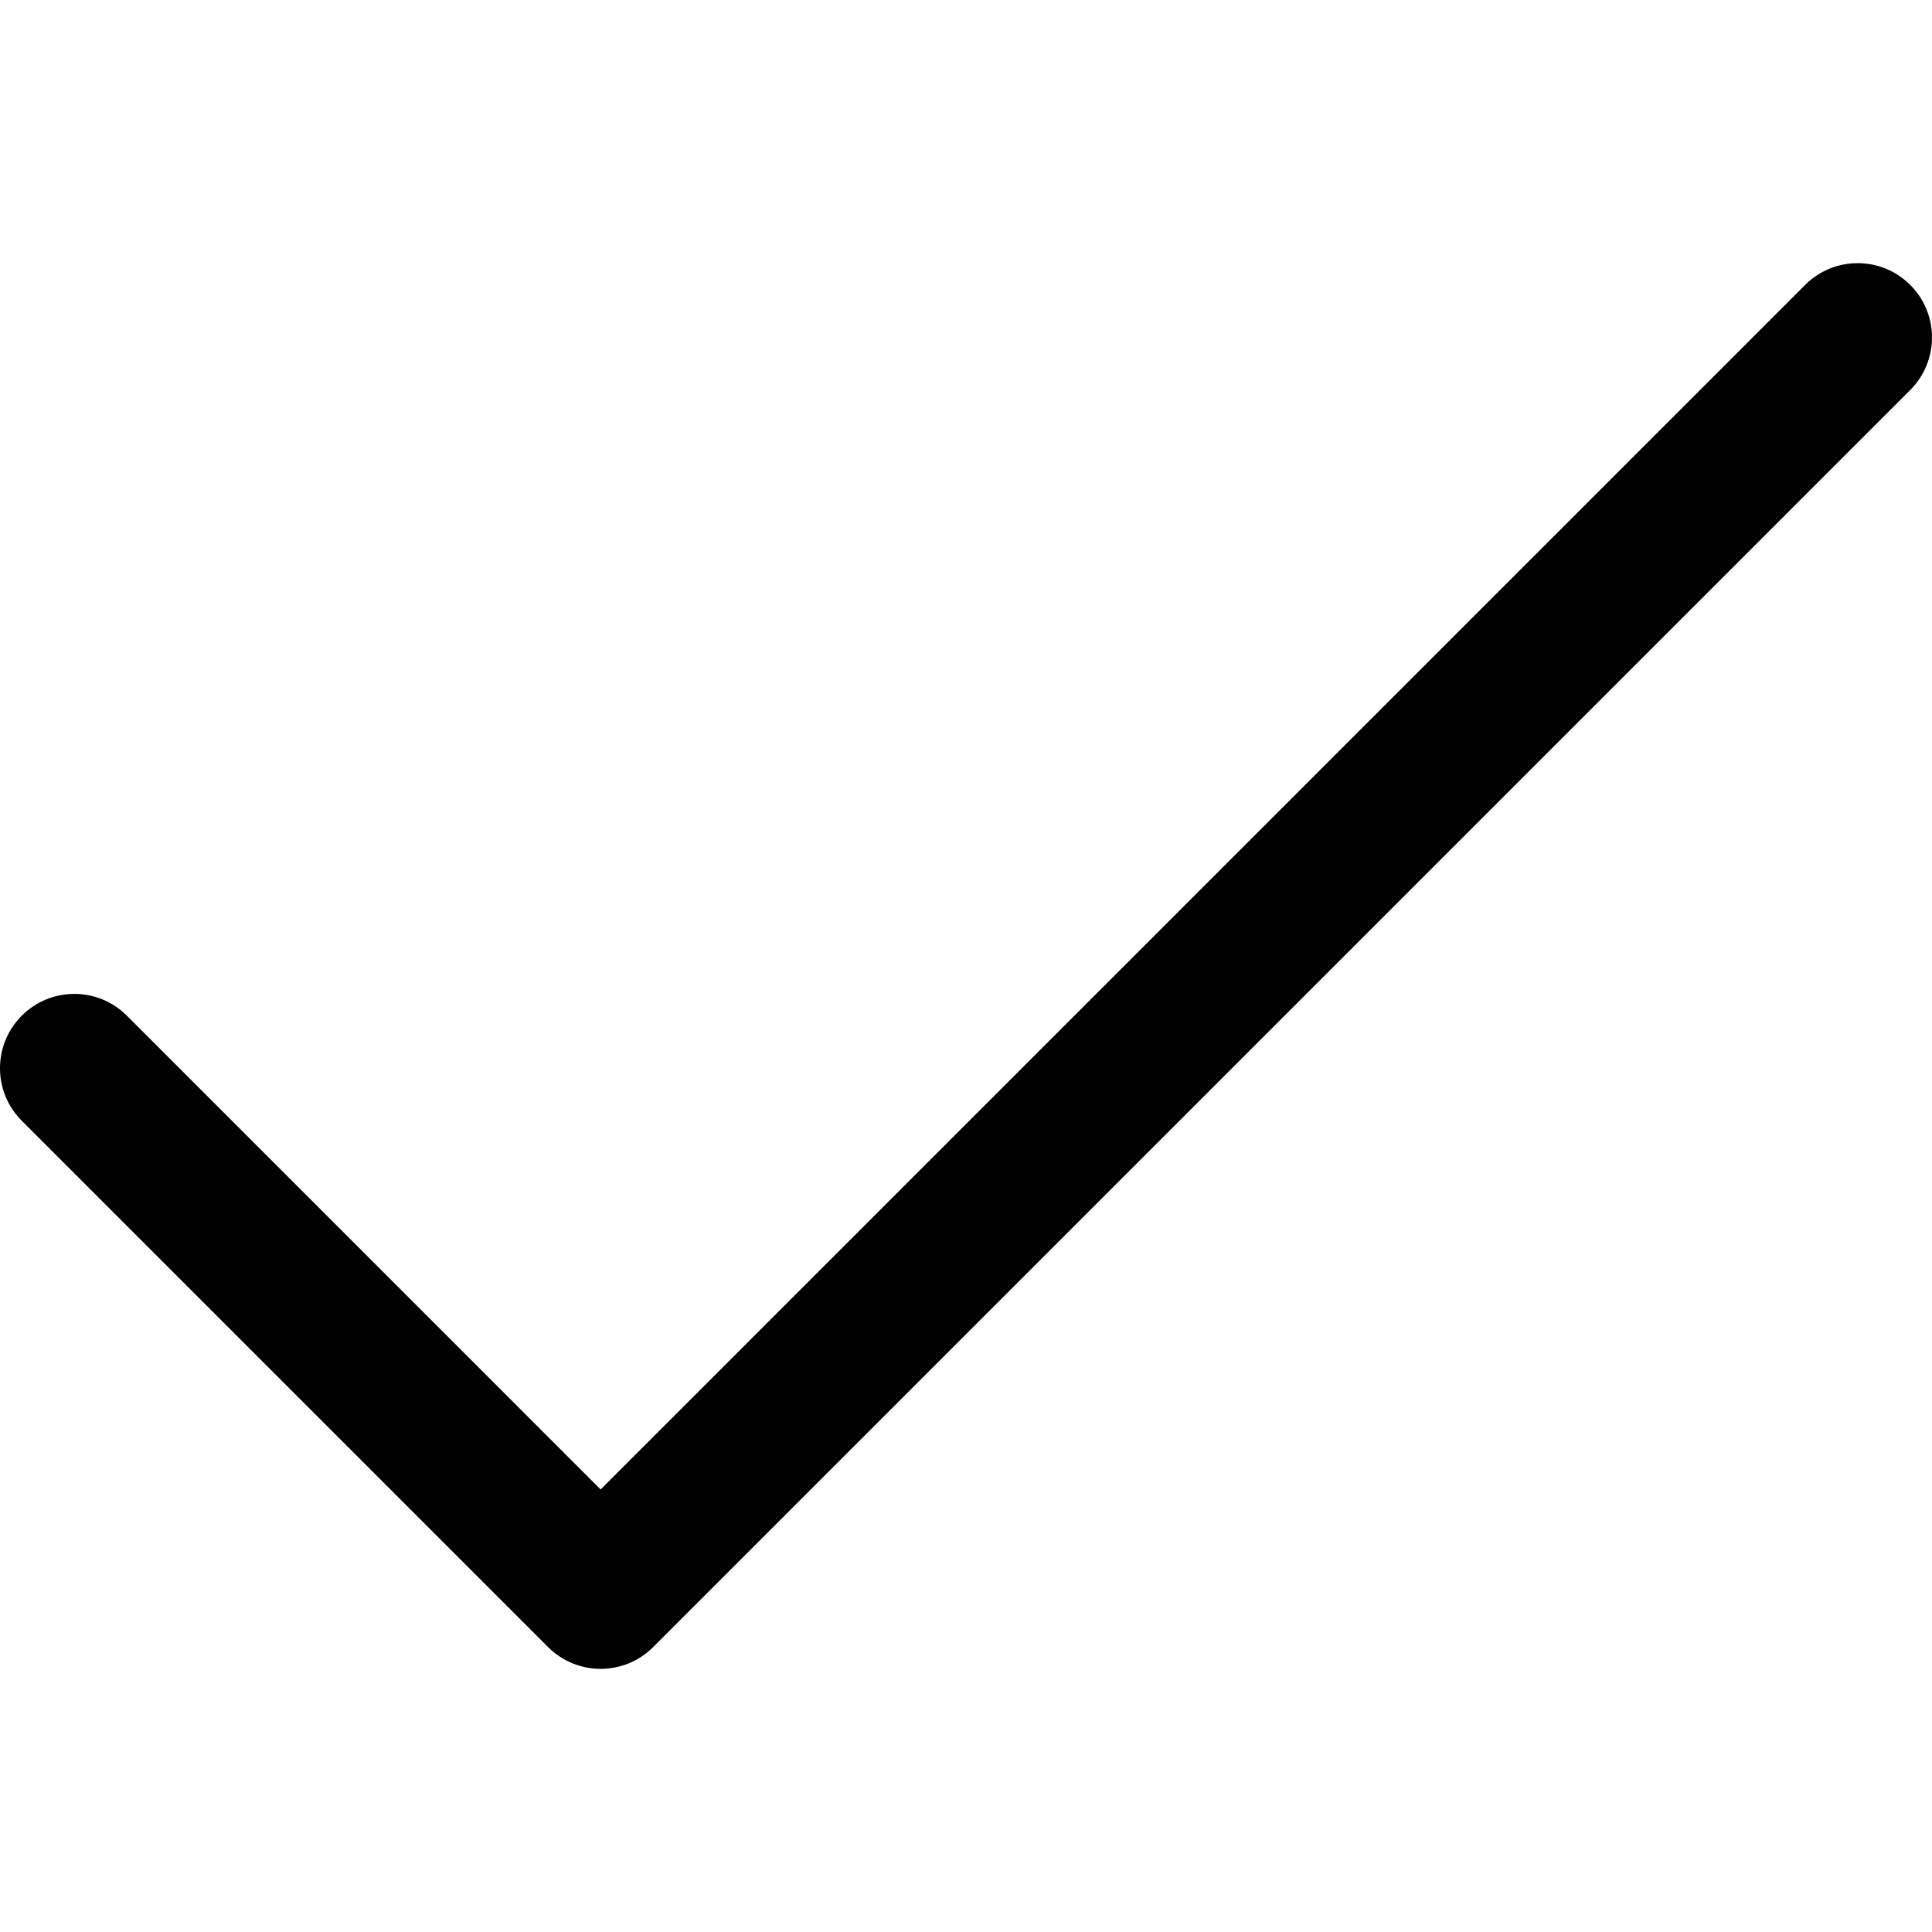
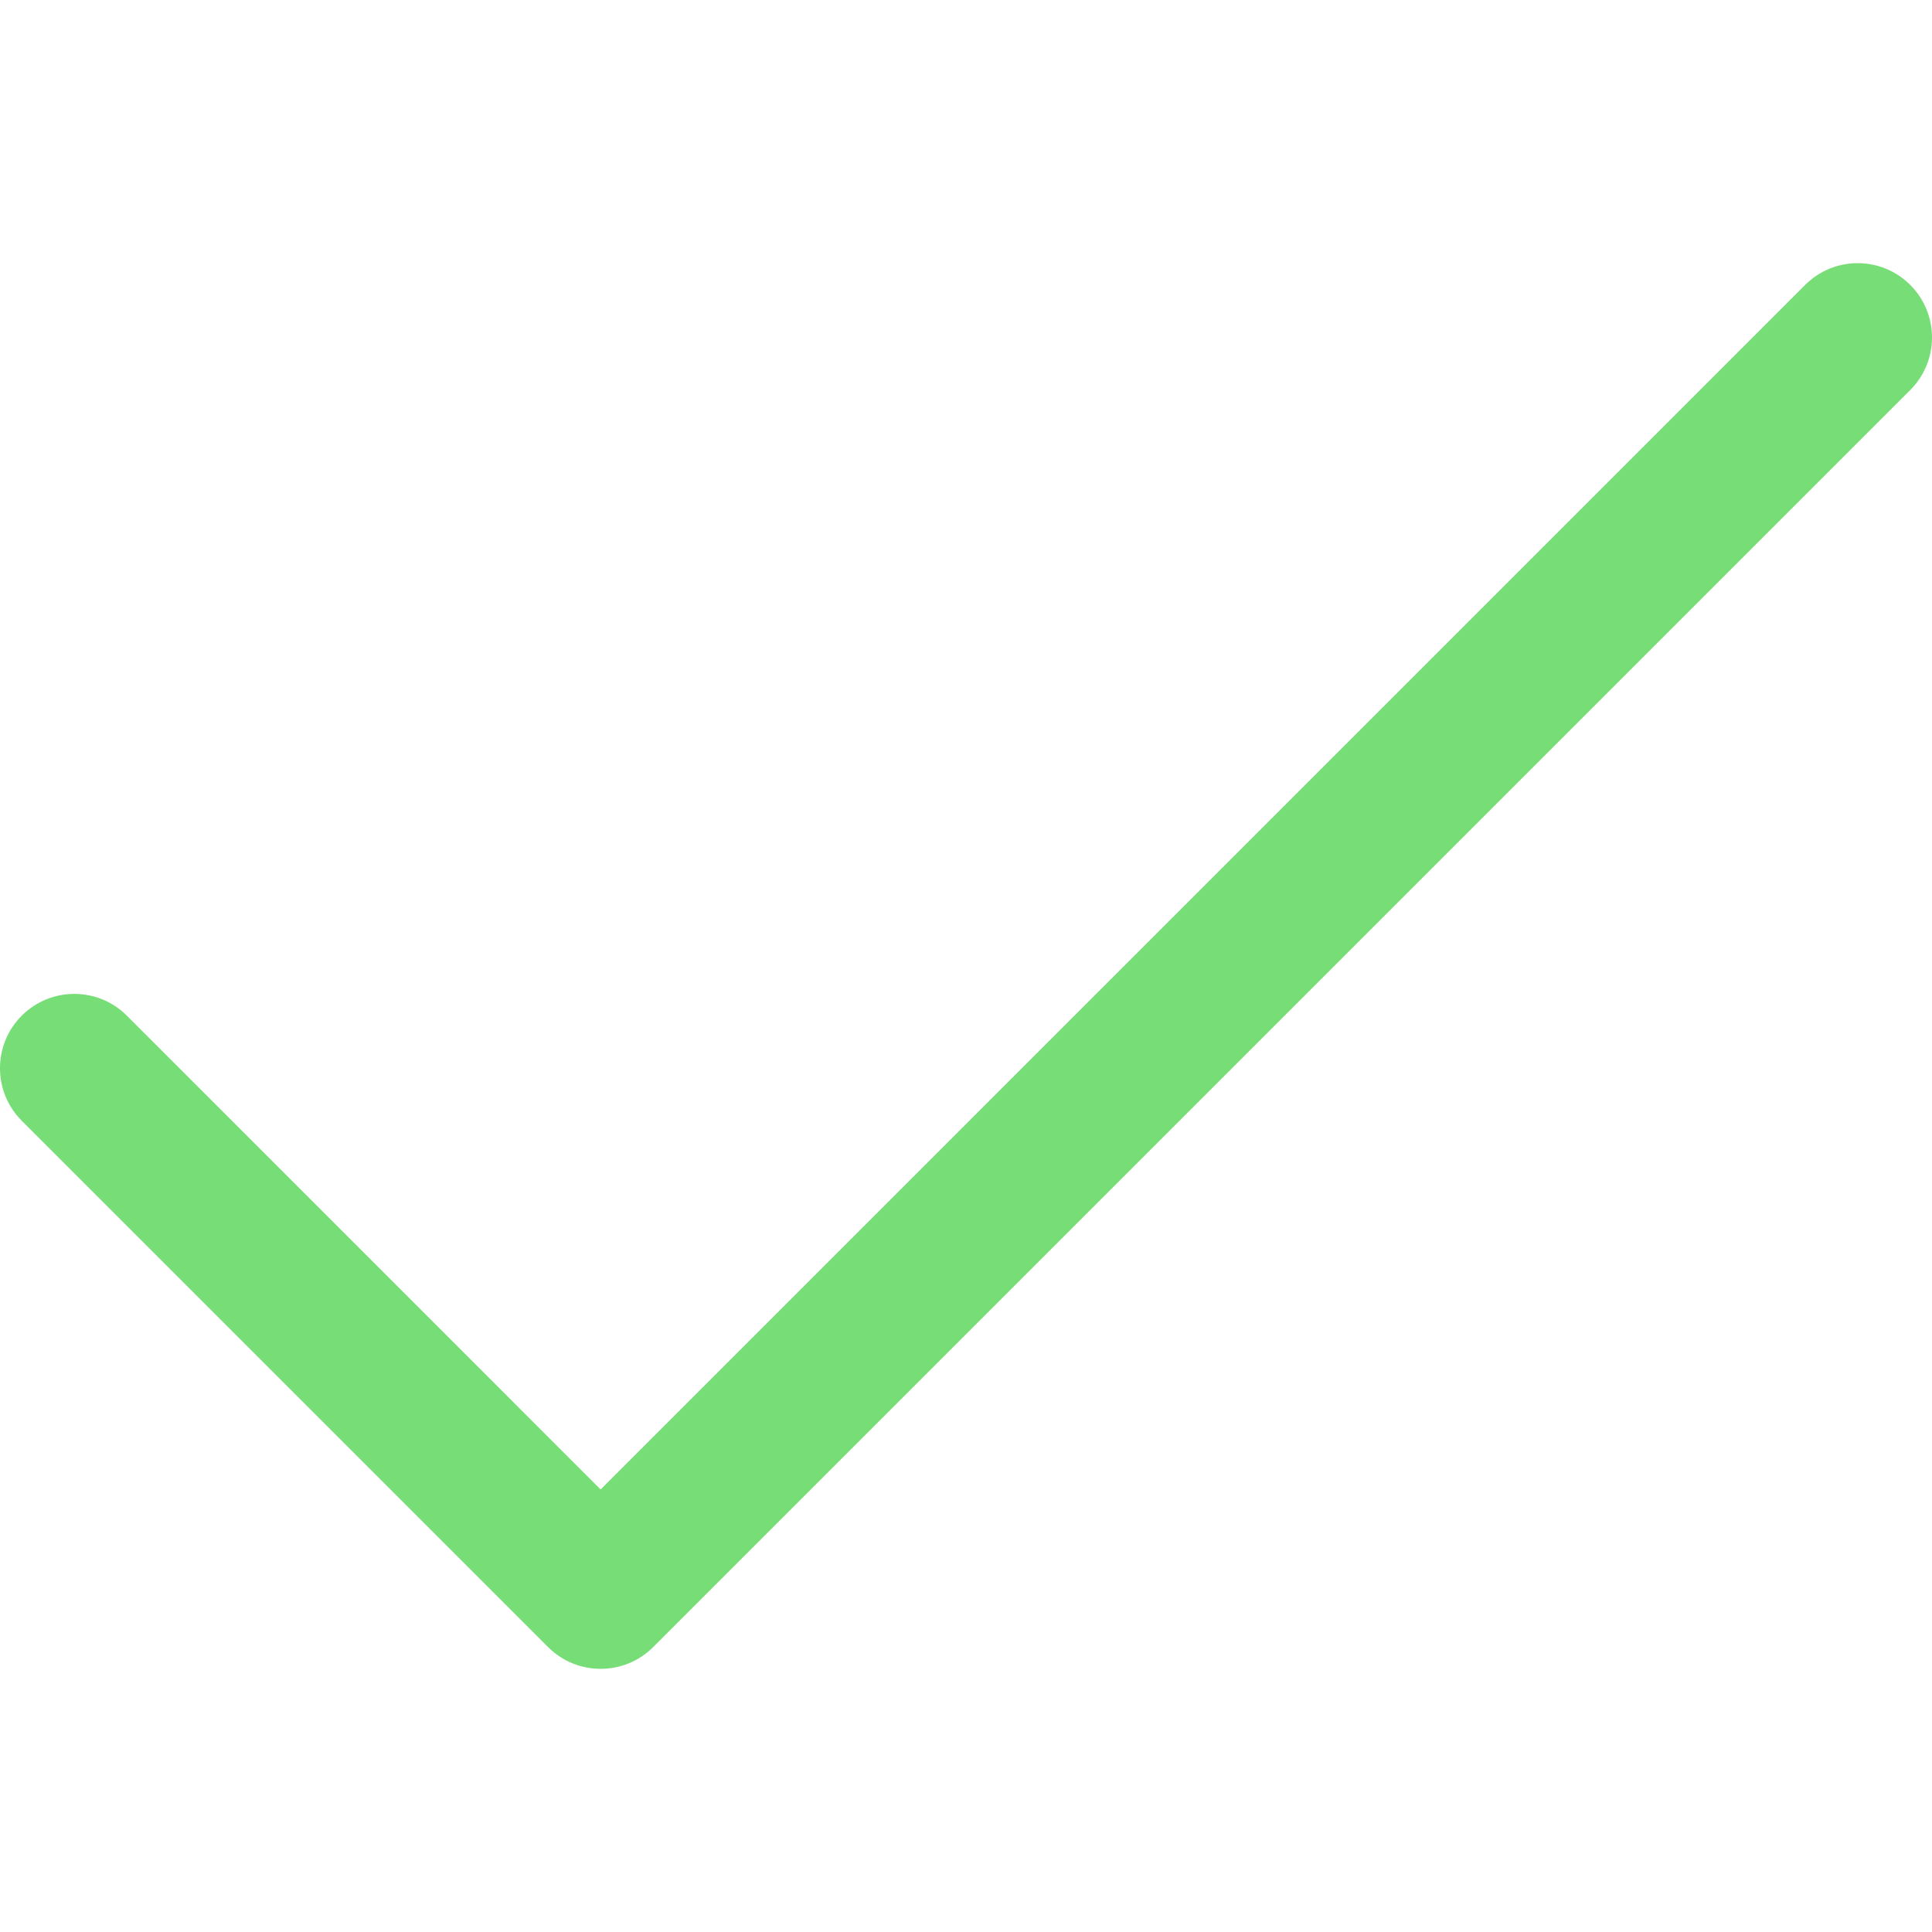
- <svg xmlns="http://www.w3.org/2000/svg" version="1.1" id="Layer_1" x="0px" y="0px" viewBox="0 0 511.999 511.999" style="enable-background:new 0 0 511.999 511.999;" xml:space="preserve">
-   <g>
-     <g>
-       <path d="M506.231,75.508c-7.689-7.69-20.158-7.69-27.849,0l-319.21,319.211L33.617,269.163c-7.689-7.691-20.158-7.691-27.849,0    c-7.69,7.69-7.69,20.158,0,27.849l139.481,139.481c7.687,7.687,20.16,7.689,27.849,0l333.133-333.136    C513.921,95.666,513.921,83.198,506.231,75.508z" />
+ <svg xmlns="http://www.w3.org/2000/svg" xml:space="preserve" style="enable-background:new 0 0 511.999 511.999;" viewBox="0 0 511.999 511.999" y="0px" x="0px" id="Layer_1" version="1.1">
+   <defs id="defs41" />
+   <g style="fill:#77dd76;fill-opacity:1" id="g6">
+     <g style="fill:#77dd76;fill-opacity:1" id="g4">
+       <path style="fill:#77dd76;fill-opacity:1" id="path2" d="M506.231,75.508c-7.689-7.69-20.158-7.69-27.849,0l-319.21,319.211L33.617,269.163c-7.689-7.691-20.158-7.691-27.849,0    c-7.69,7.69-7.69,20.158,0,27.849l139.481,139.481c7.687,7.687,20.16,7.689,27.849,0l333.133-333.136    C513.921,95.666,513.921,83.198,506.231,75.508z" />
    </g>
  </g>
-   <g>
+   <g id="g8">
</g>
-   <g>
+   <g id="g10">
</g>
-   <g>
+   <g id="g12">
</g>
-   <g>
+   <g id="g14">
</g>
-   <g>
+   <g id="g16">
</g>
-   <g>
+   <g id="g18">
</g>
-   <g>
+   <g id="g20">
</g>
-   <g>
+   <g id="g22">
</g>
-   <g>
+   <g id="g24">
</g>
-   <g>
+   <g id="g26">
</g>
-   <g>
+   <g id="g28">
</g>
-   <g>
+   <g id="g30">
</g>
-   <g>
+   <g id="g32">
</g>
-   <g>
+   <g id="g34">
</g>
-   <g>
+   <g id="g36">
</g>
</svg>
